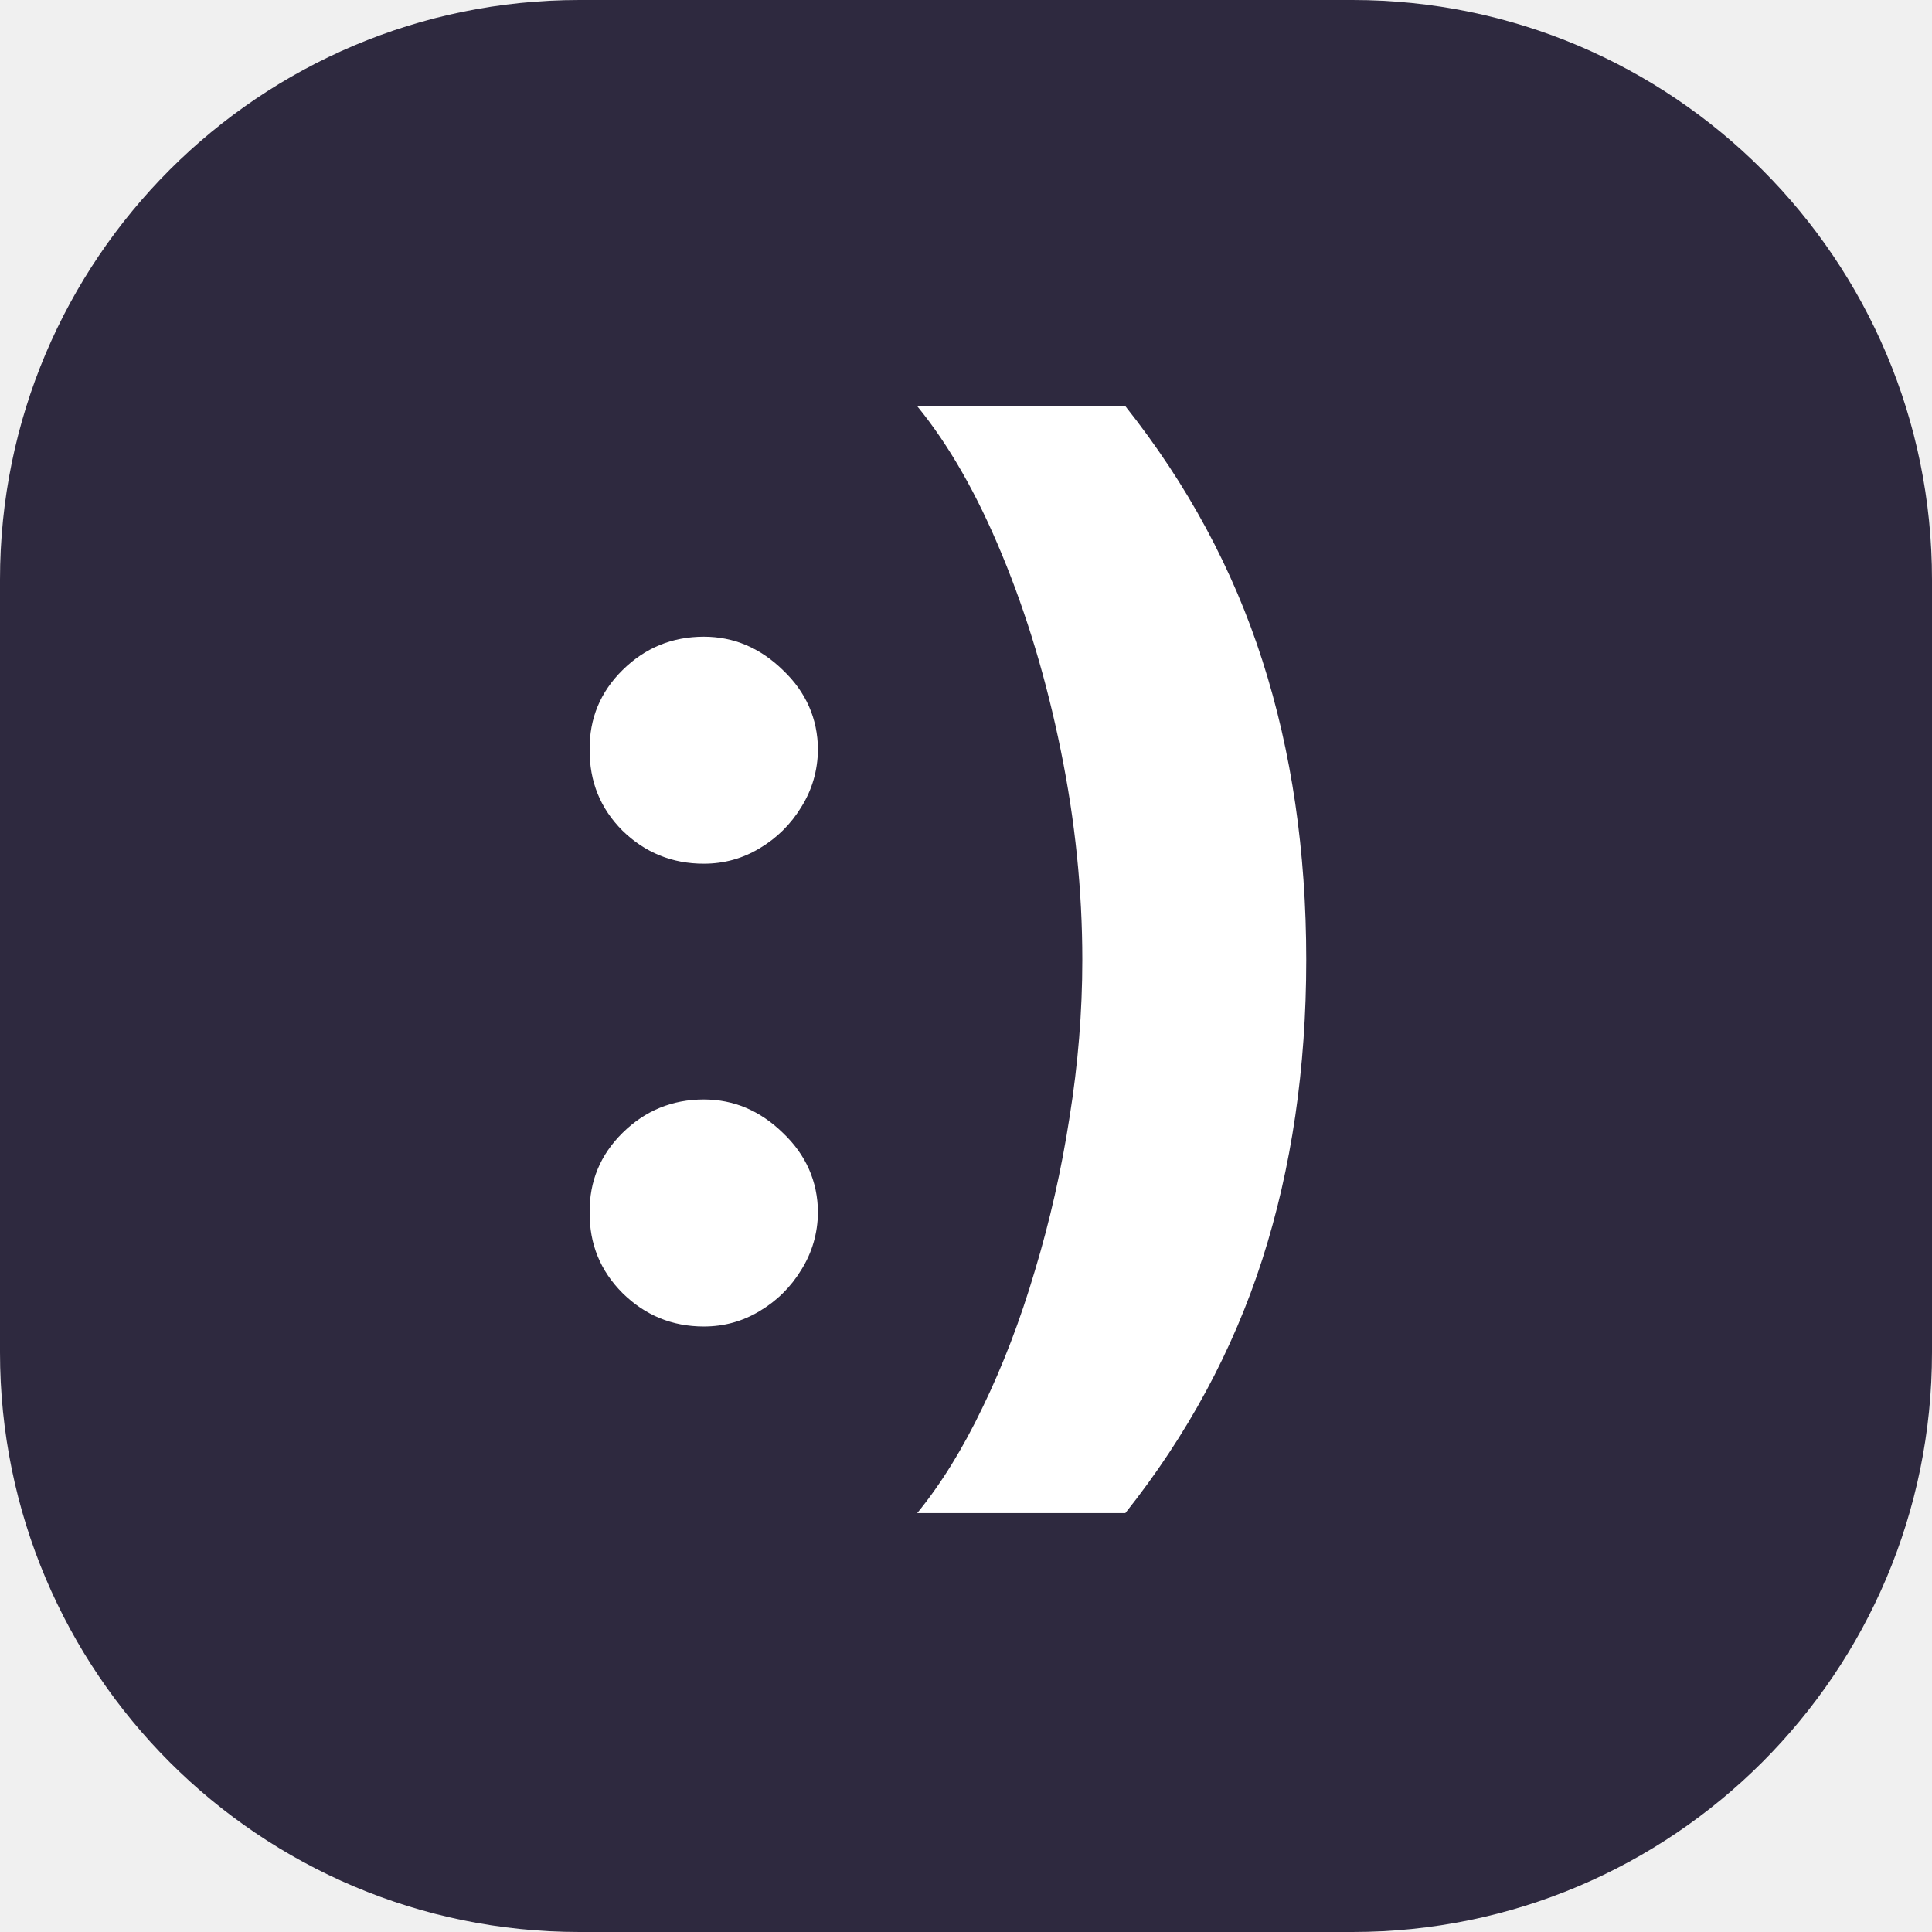
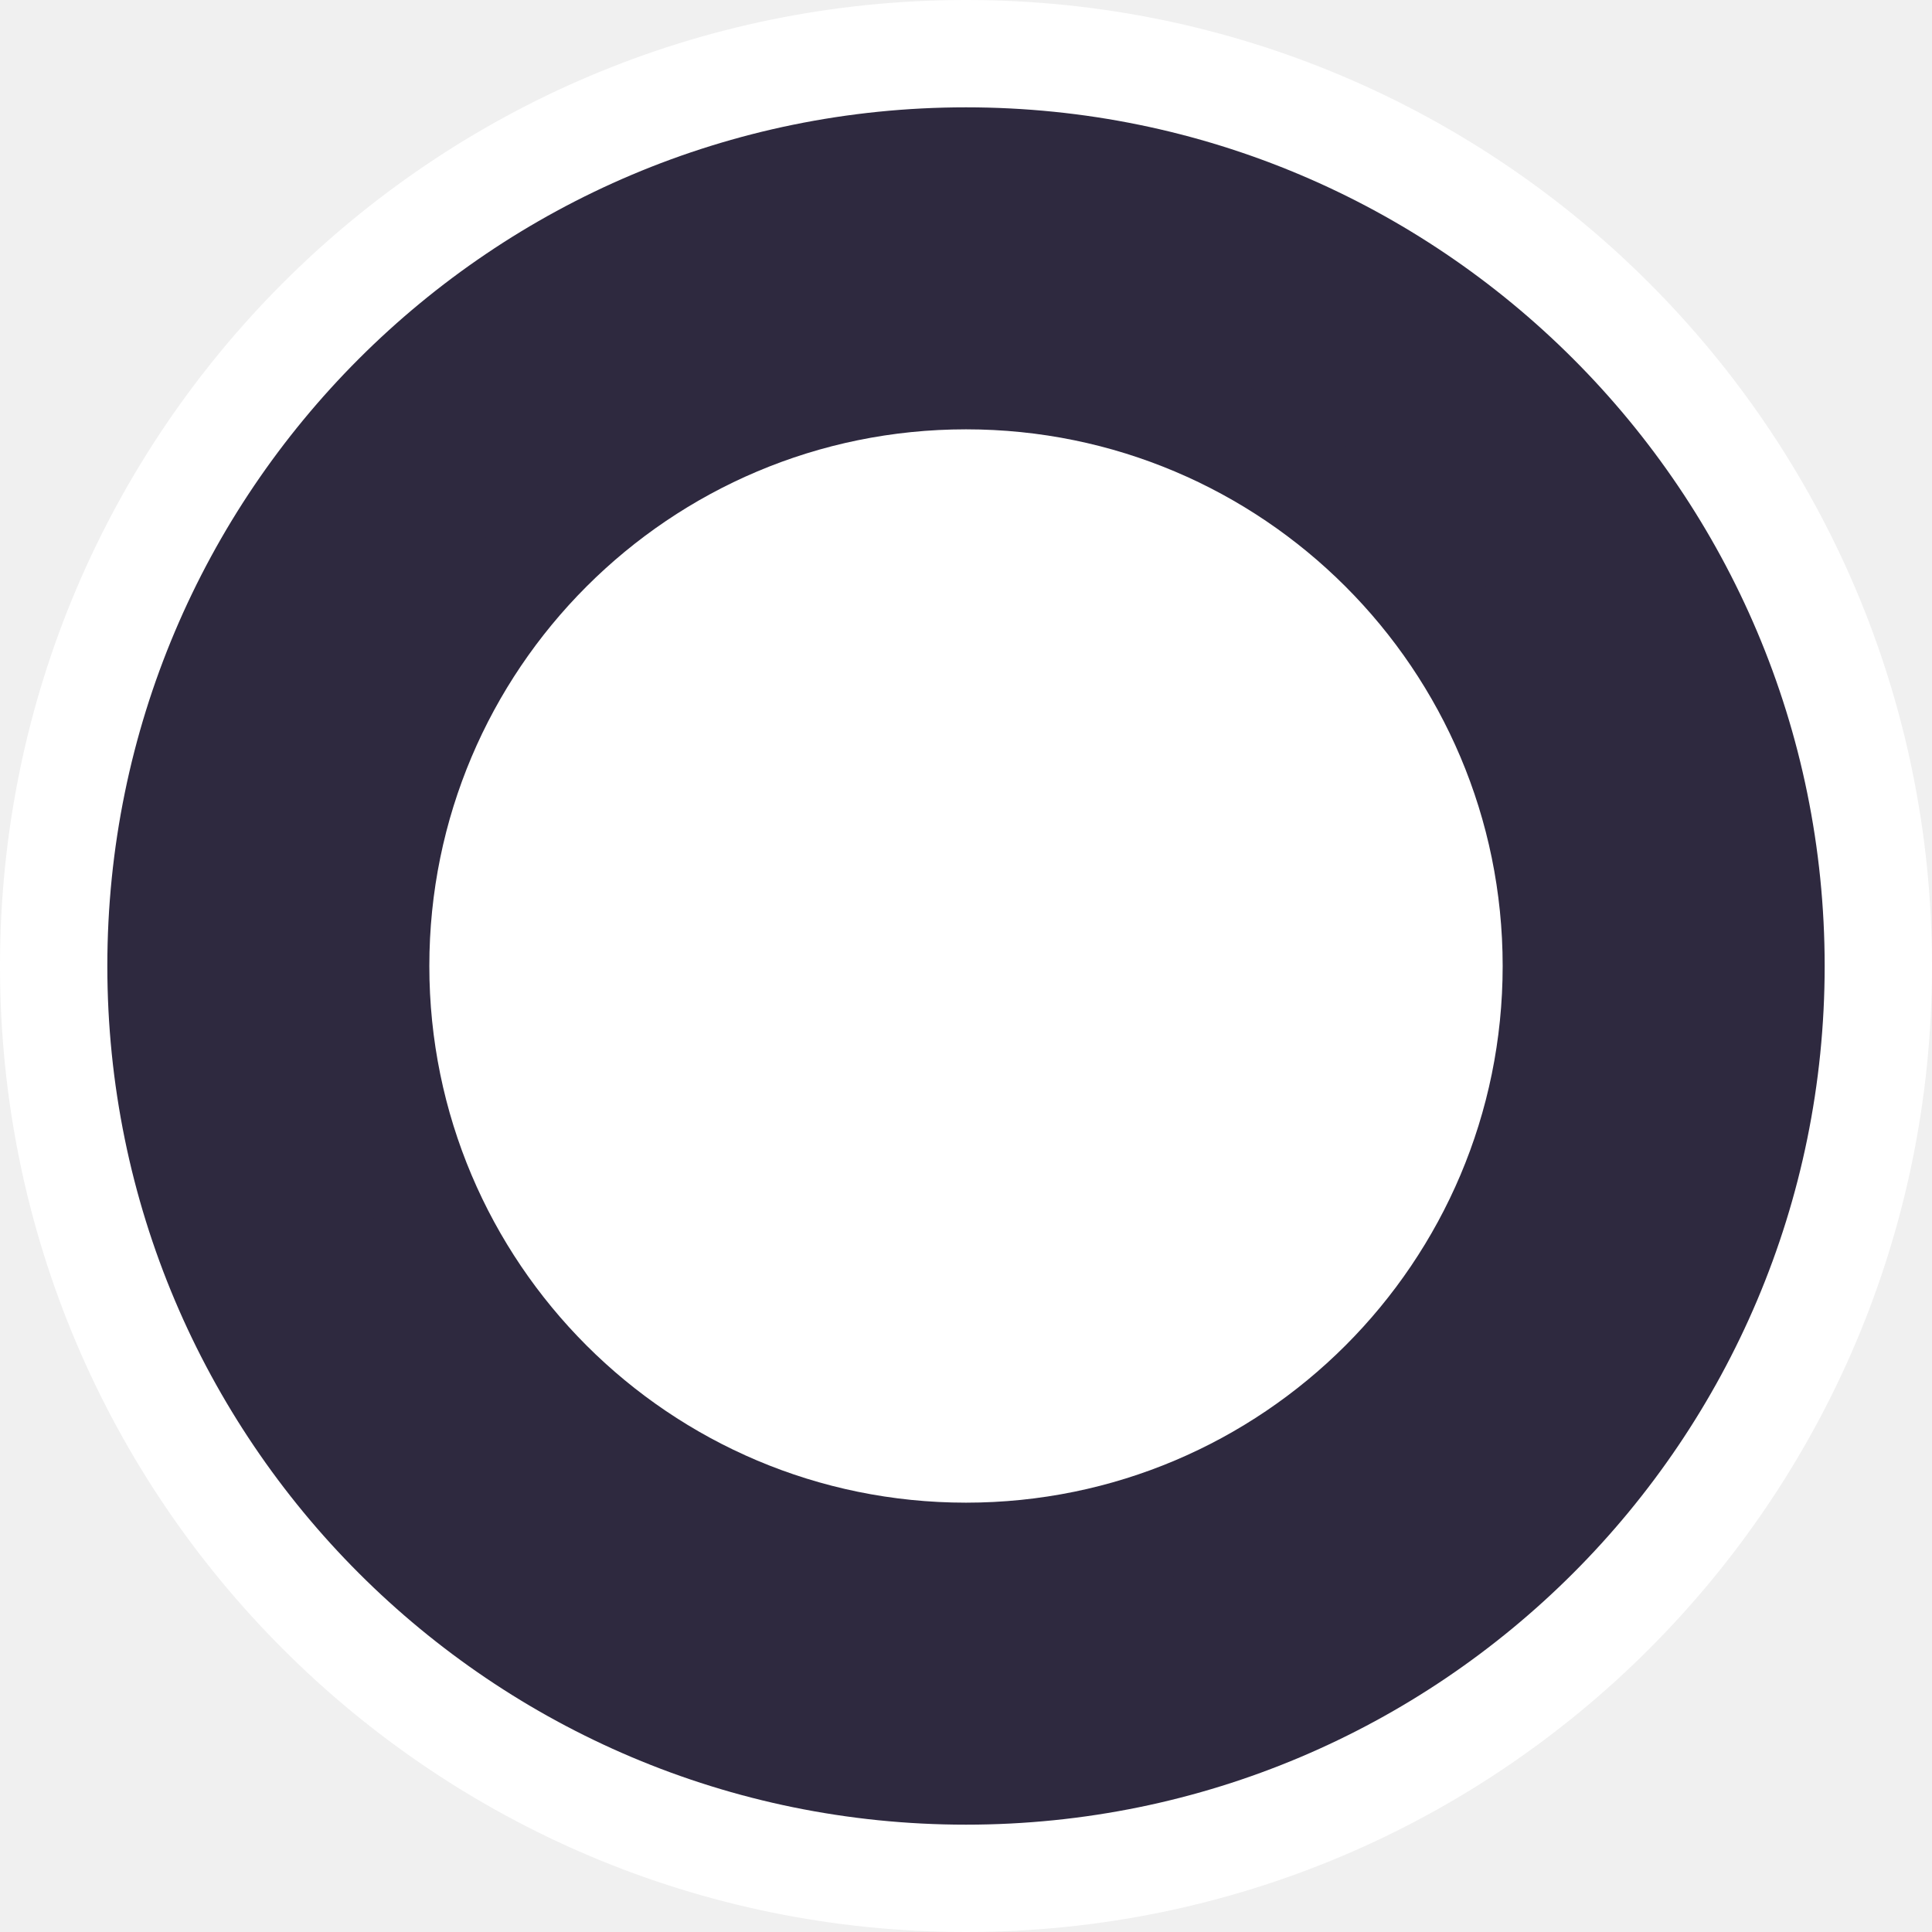
- <svg xmlns="http://www.w3.org/2000/svg" width="100" height="100" viewBox="0 0 100 100" fill="none">
-   <rect width="100" height="100" rx="30" fill="#2E293F" />
-   <path d="M36.429 68.659C34.793 68.659 33.391 68.083 32.224 66.932C31.073 65.78 30.505 64.386 30.52 62.75C30.505 61.144 31.073 59.773 32.224 58.636C33.391 57.485 34.793 56.909 36.429 56.909C37.974 56.909 39.338 57.485 40.52 58.636C41.717 59.773 42.323 61.144 42.338 62.75C42.323 63.841 42.035 64.833 41.474 65.727C40.929 66.621 40.209 67.333 39.315 67.864C38.437 68.394 37.474 68.659 36.429 68.659ZM36.429 44.705C34.793 44.705 33.391 44.136 32.224 43C31.073 41.849 30.505 40.447 30.52 38.795C30.505 37.189 31.073 35.818 32.224 34.682C33.391 33.53 34.793 32.955 36.429 32.955C37.974 32.955 39.338 33.53 40.52 34.682C41.717 35.818 42.323 37.189 42.338 38.795C42.323 39.886 42.035 40.879 41.474 41.773C40.929 42.667 40.209 43.379 39.315 43.909C38.437 44.439 37.474 44.705 36.429 44.705ZM67.611 49.682C67.611 55.288 66.853 60.455 65.338 65.182C63.823 69.894 61.459 74.273 58.247 78.318H47.474C48.702 76.818 49.831 74.992 50.861 72.841C51.906 70.689 52.808 68.333 53.565 65.773C54.338 63.212 54.937 60.561 55.361 57.818C55.8 55.076 56.02 52.364 56.02 49.682C56.02 46.091 55.649 42.477 54.906 38.841C54.164 35.189 53.149 31.811 51.861 28.704C50.573 25.583 49.111 23.023 47.474 21.023H58.247C61.459 25.068 63.823 29.454 65.338 34.182C66.853 38.894 67.611 44.061 67.611 49.682Z" fill="white" />
+ <svg xmlns="http://www.w3.org/2000/svg" width="90" height="90" viewBox="0 0 90 90" fill="none">
+   <circle cx="45" cy="45" r="45" fill="white" />
+   <circle cx="45" cy="45" r="40" fill="#2E293F" />
+   <circle cx="45" cy="45" r="30" fill="#2E293F" />
+   <circle cx="45" cy="45" r="25" fill="white" />
+   <circle cx="45" cy="45" r="15" fill="white" />
</svg>
